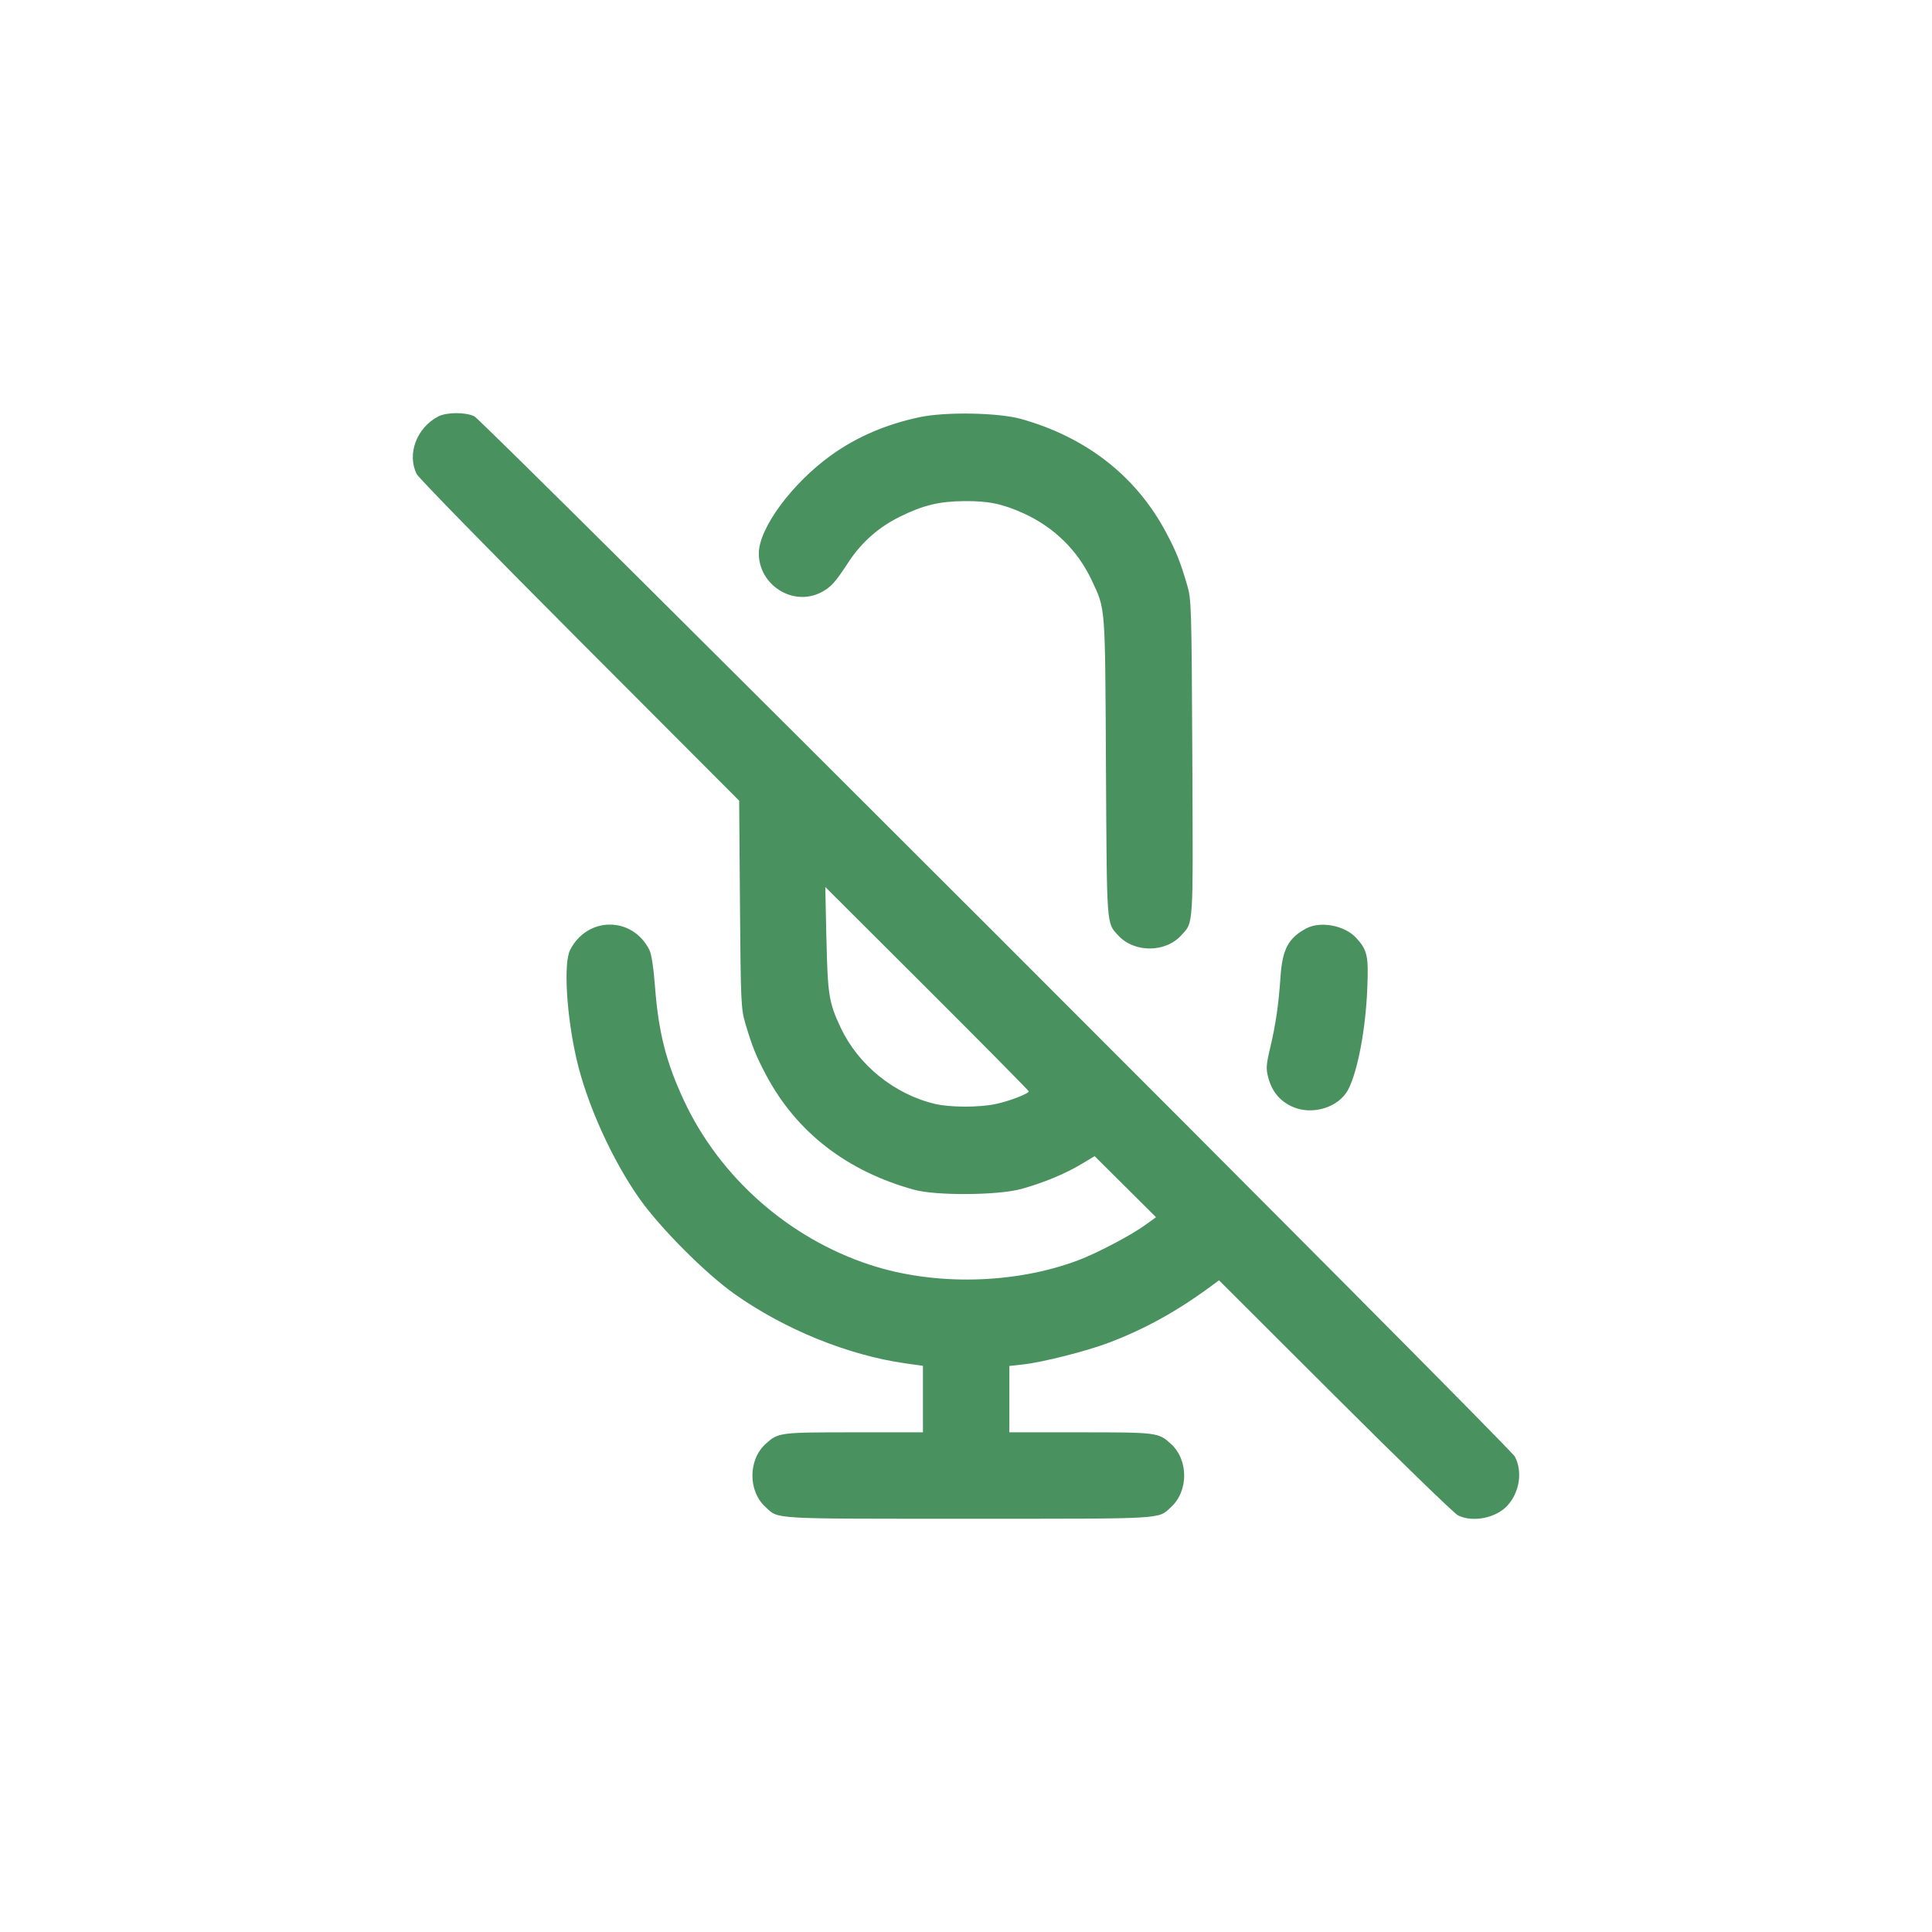
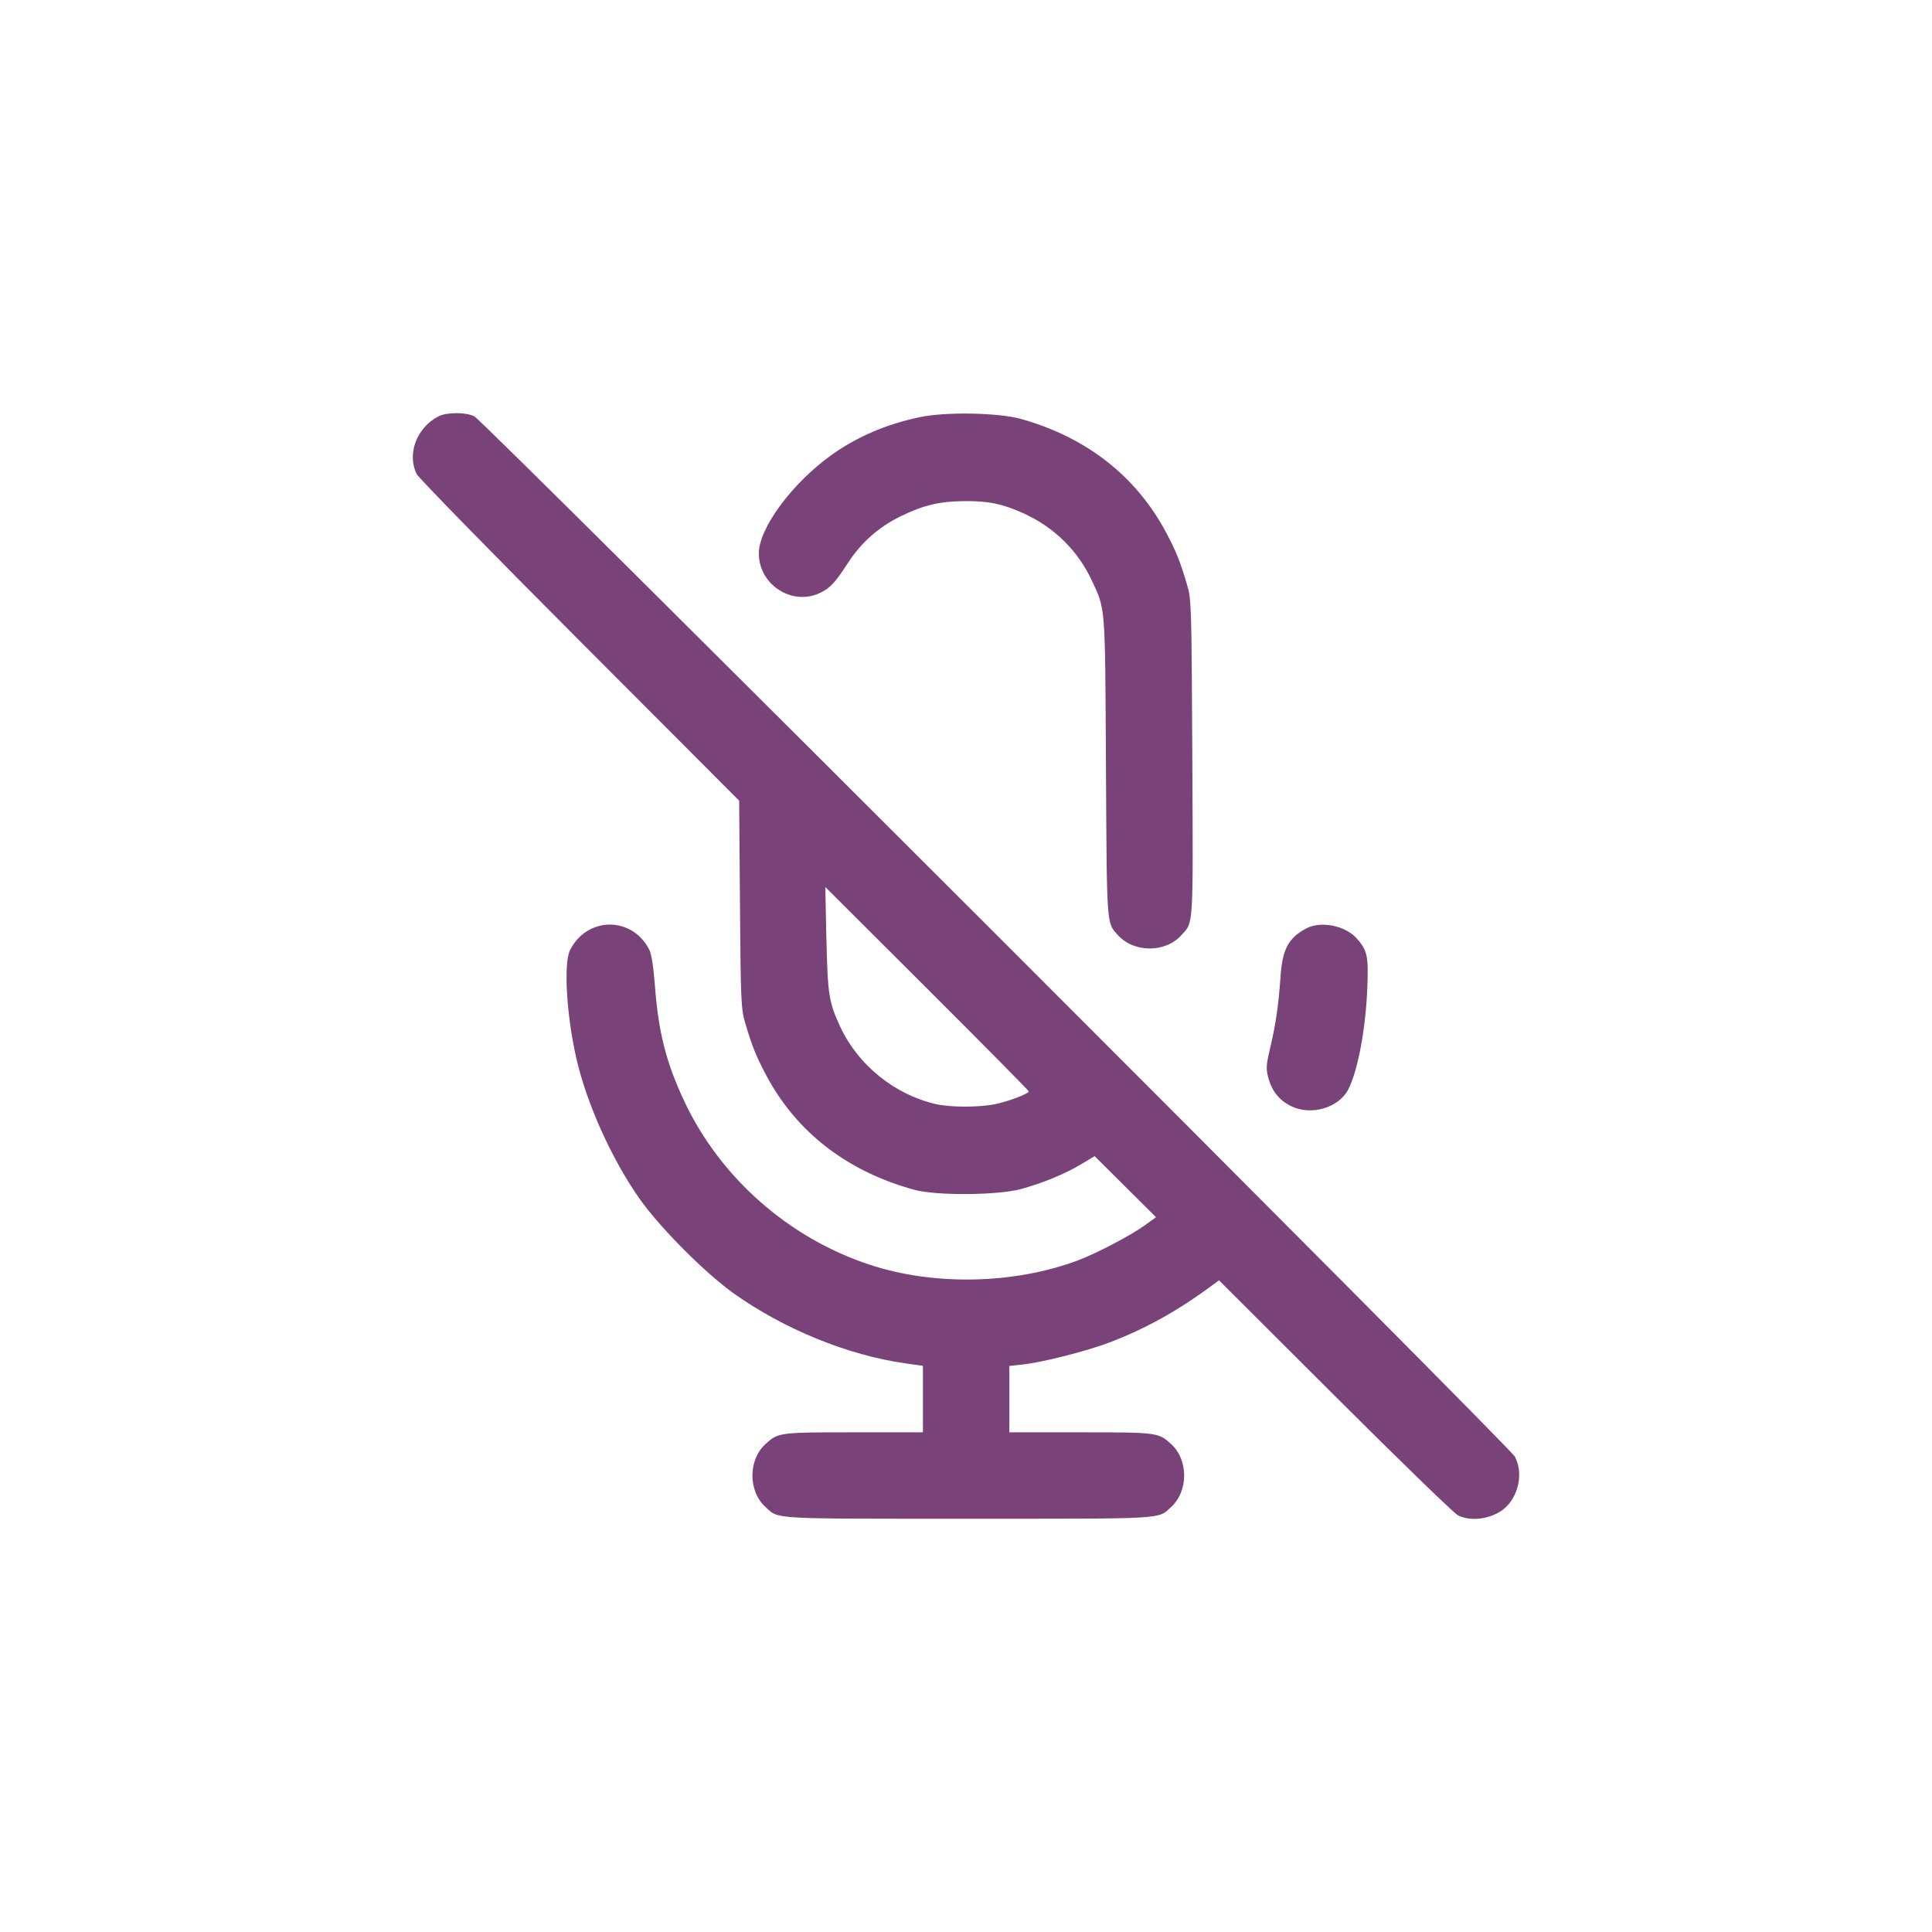
- <svg xmlns="http://www.w3.org/2000/svg" style="color:#49915F;" fill="currentColor" stroke="currentColor" stroke-width="0" viewBox="-4.8 -4.8 33.60 33.60" version="1.1" id="svg3" xml:space="preserve">
+ <svg xmlns="http://www.w3.org/2000/svg" style="color:#794379;" fill="currentColor" stroke="currentColor" stroke-width="0" viewBox="-4.8 -4.8 33.60 33.60" version="1.1" id="svg3" xml:space="preserve">
  <defs id="defs3" />
  <g id="SVGRepo_tracerCarrier" stroke="#CCCCCC" stroke-linecap="round" stroke-linejoin="round" stroke-width="0.624" />
  <path id="path1" />
  <path d="M 2.819,2.444 C 2.445,2.641 2.274,3.099 2.447,3.445 c 0.033,0.066 1.308,1.371 2.834,2.9 l 2.774,2.78 0.014,1.803 c 0.013,1.69 0.019,1.819 0.092,2.066 0.12,0.406 0.187,0.572 0.366,0.909 0.526,0.989 1.406,1.669 2.574,1.989 0.383,0.105 1.454,0.097 1.859,-0.014 0.379,-0.104 0.762,-0.262 1.052,-0.436 l 0.225,-0.135 0.534,0.531 0.534,0.531 -0.196,0.141 c -0.25,0.18 -0.836,0.487 -1.161,0.609 -1.111,0.417 -2.507,0.445 -3.627,0.075 C 8.913,16.729 7.722,15.677 7.099,14.349 6.784,13.676 6.651,13.153 6.59,12.343 6.566,12.028 6.53,11.791 6.493,11.719 c -0.296,-0.587 -1.081,-0.585 -1.379,0.004 -0.115,0.227 -0.062,1.135 0.111,1.889 0.18,0.787 0.621,1.763 1.105,2.446 0.357,0.503 1.14,1.288 1.636,1.64 0.874,0.62 1.976,1.069 2.975,1.212 l 0.31,0.044 v 0.578 0.578 h -1.204 c -1.292,0 -1.314,0.003 -1.532,0.202 -0.306,0.278 -0.306,0.822 0,1.099 0.233,0.212 0.053,0.202 3.525,0.202 3.472,0 3.292,0.01 3.525,-0.202 0.306,-0.278 0.306,-0.822 0,-1.099 -0.219,-0.199 -0.237,-0.202 -1.57,-0.202 h -1.241 v -0.577 -0.577 l 0.235,-0.026 c 0.345,-0.038 1.107,-0.231 1.504,-0.382 0.63,-0.24 1.191,-0.552 1.784,-0.991 l 0.123,-0.091 2.018,2.014 c 1.11,1.108 2.072,2.041 2.138,2.074 0.257,0.128 0.663,0.047 0.861,-0.171 0.211,-0.232 0.265,-0.589 0.129,-0.85 C 21.455,20.358 3.616,2.525 3.45,2.441 3.297,2.365 2.965,2.367 2.819,2.444 m 8.376,0.011 C 10.611,2.578 10.098,2.799 9.655,3.117 8.972,3.608 8.397,4.388 8.397,4.824 c 0,0.554 0.596,0.928 1.081,0.679 0.17,-0.087 0.245,-0.169 0.473,-0.519 0.229,-0.351 0.53,-0.617 0.905,-0.801 0.401,-0.197 0.679,-0.264 1.112,-0.268 0.425,-0.004 0.668,0.047 1.038,0.215 0.528,0.241 0.938,0.644 1.18,1.161 0.242,0.518 0.233,0.392 0.248,3.248 0.016,2.811 0.008,2.703 0.211,2.927 0.278,0.306 0.822,0.306 1.099,0 0.215,-0.237 0.206,-0.09 0.192,-3.085 -0.013,-2.661 -0.016,-2.759 -0.092,-3.013 C 15.723,4.958 15.657,4.794 15.479,4.459 14.959,3.482 14.097,2.807 12.961,2.487 12.564,2.376 11.647,2.359 11.195,2.455 M 9.573,11.528 c 0.021,0.972 0.042,1.106 0.246,1.541 0.306,0.654 0.94,1.166 1.649,1.331 0.257,0.06 0.756,0.061 1.041,0.002 0.235,-0.048 0.582,-0.181 0.582,-0.222 0,-0.013 -0.796,-0.818 -1.769,-1.789 l -1.769,-1.765 0.019,0.902 M 17.919,11.346 c -0.311,0.164 -0.417,0.362 -0.449,0.84 -0.034,0.49 -0.082,0.821 -0.178,1.23 -0.073,0.307 -0.077,0.369 -0.035,0.525 0.063,0.237 0.193,0.397 0.401,0.498 0.348,0.169 0.827,0.026 0.991,-0.294 0.165,-0.324 0.301,-1.043 0.33,-1.755 0.023,-0.566 0.002,-0.664 -0.19,-0.876 -0.199,-0.219 -0.619,-0.3 -0.869,-0.169" stroke="none" fill-rule="evenodd" id="path1-6" style="stroke-width:0;fill:currentColor;fill-opacity:1" />
</svg>
